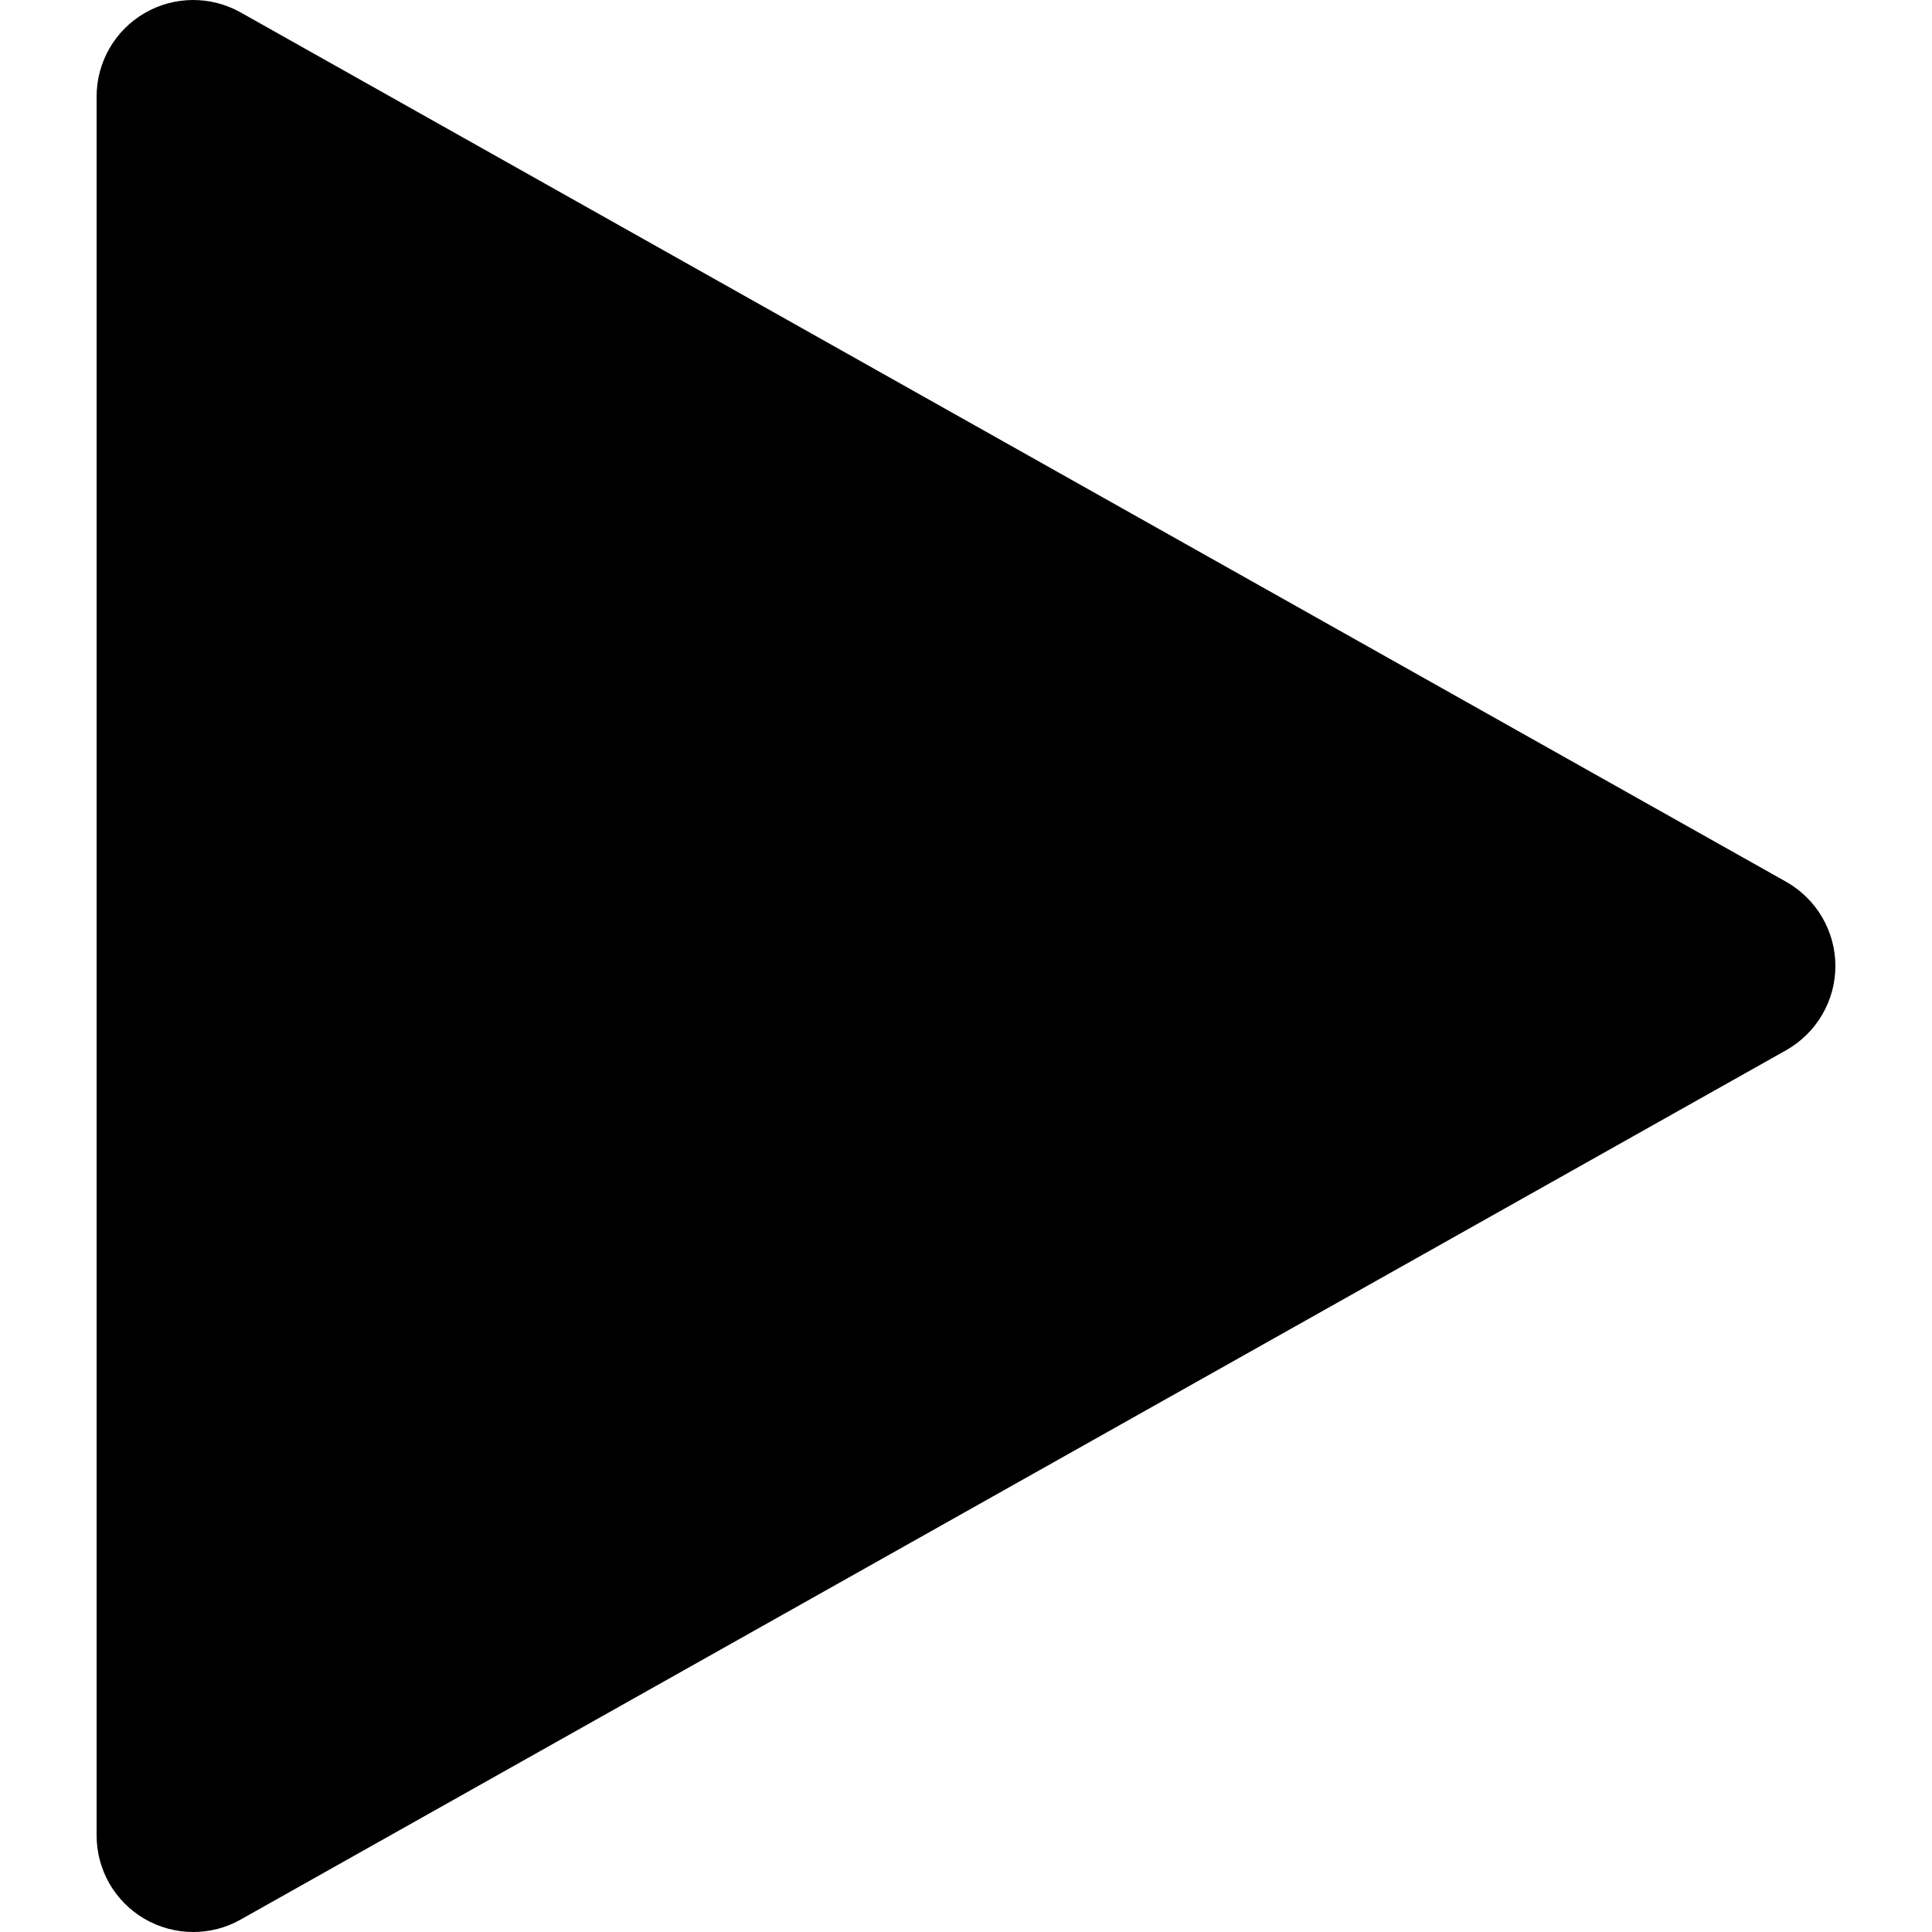
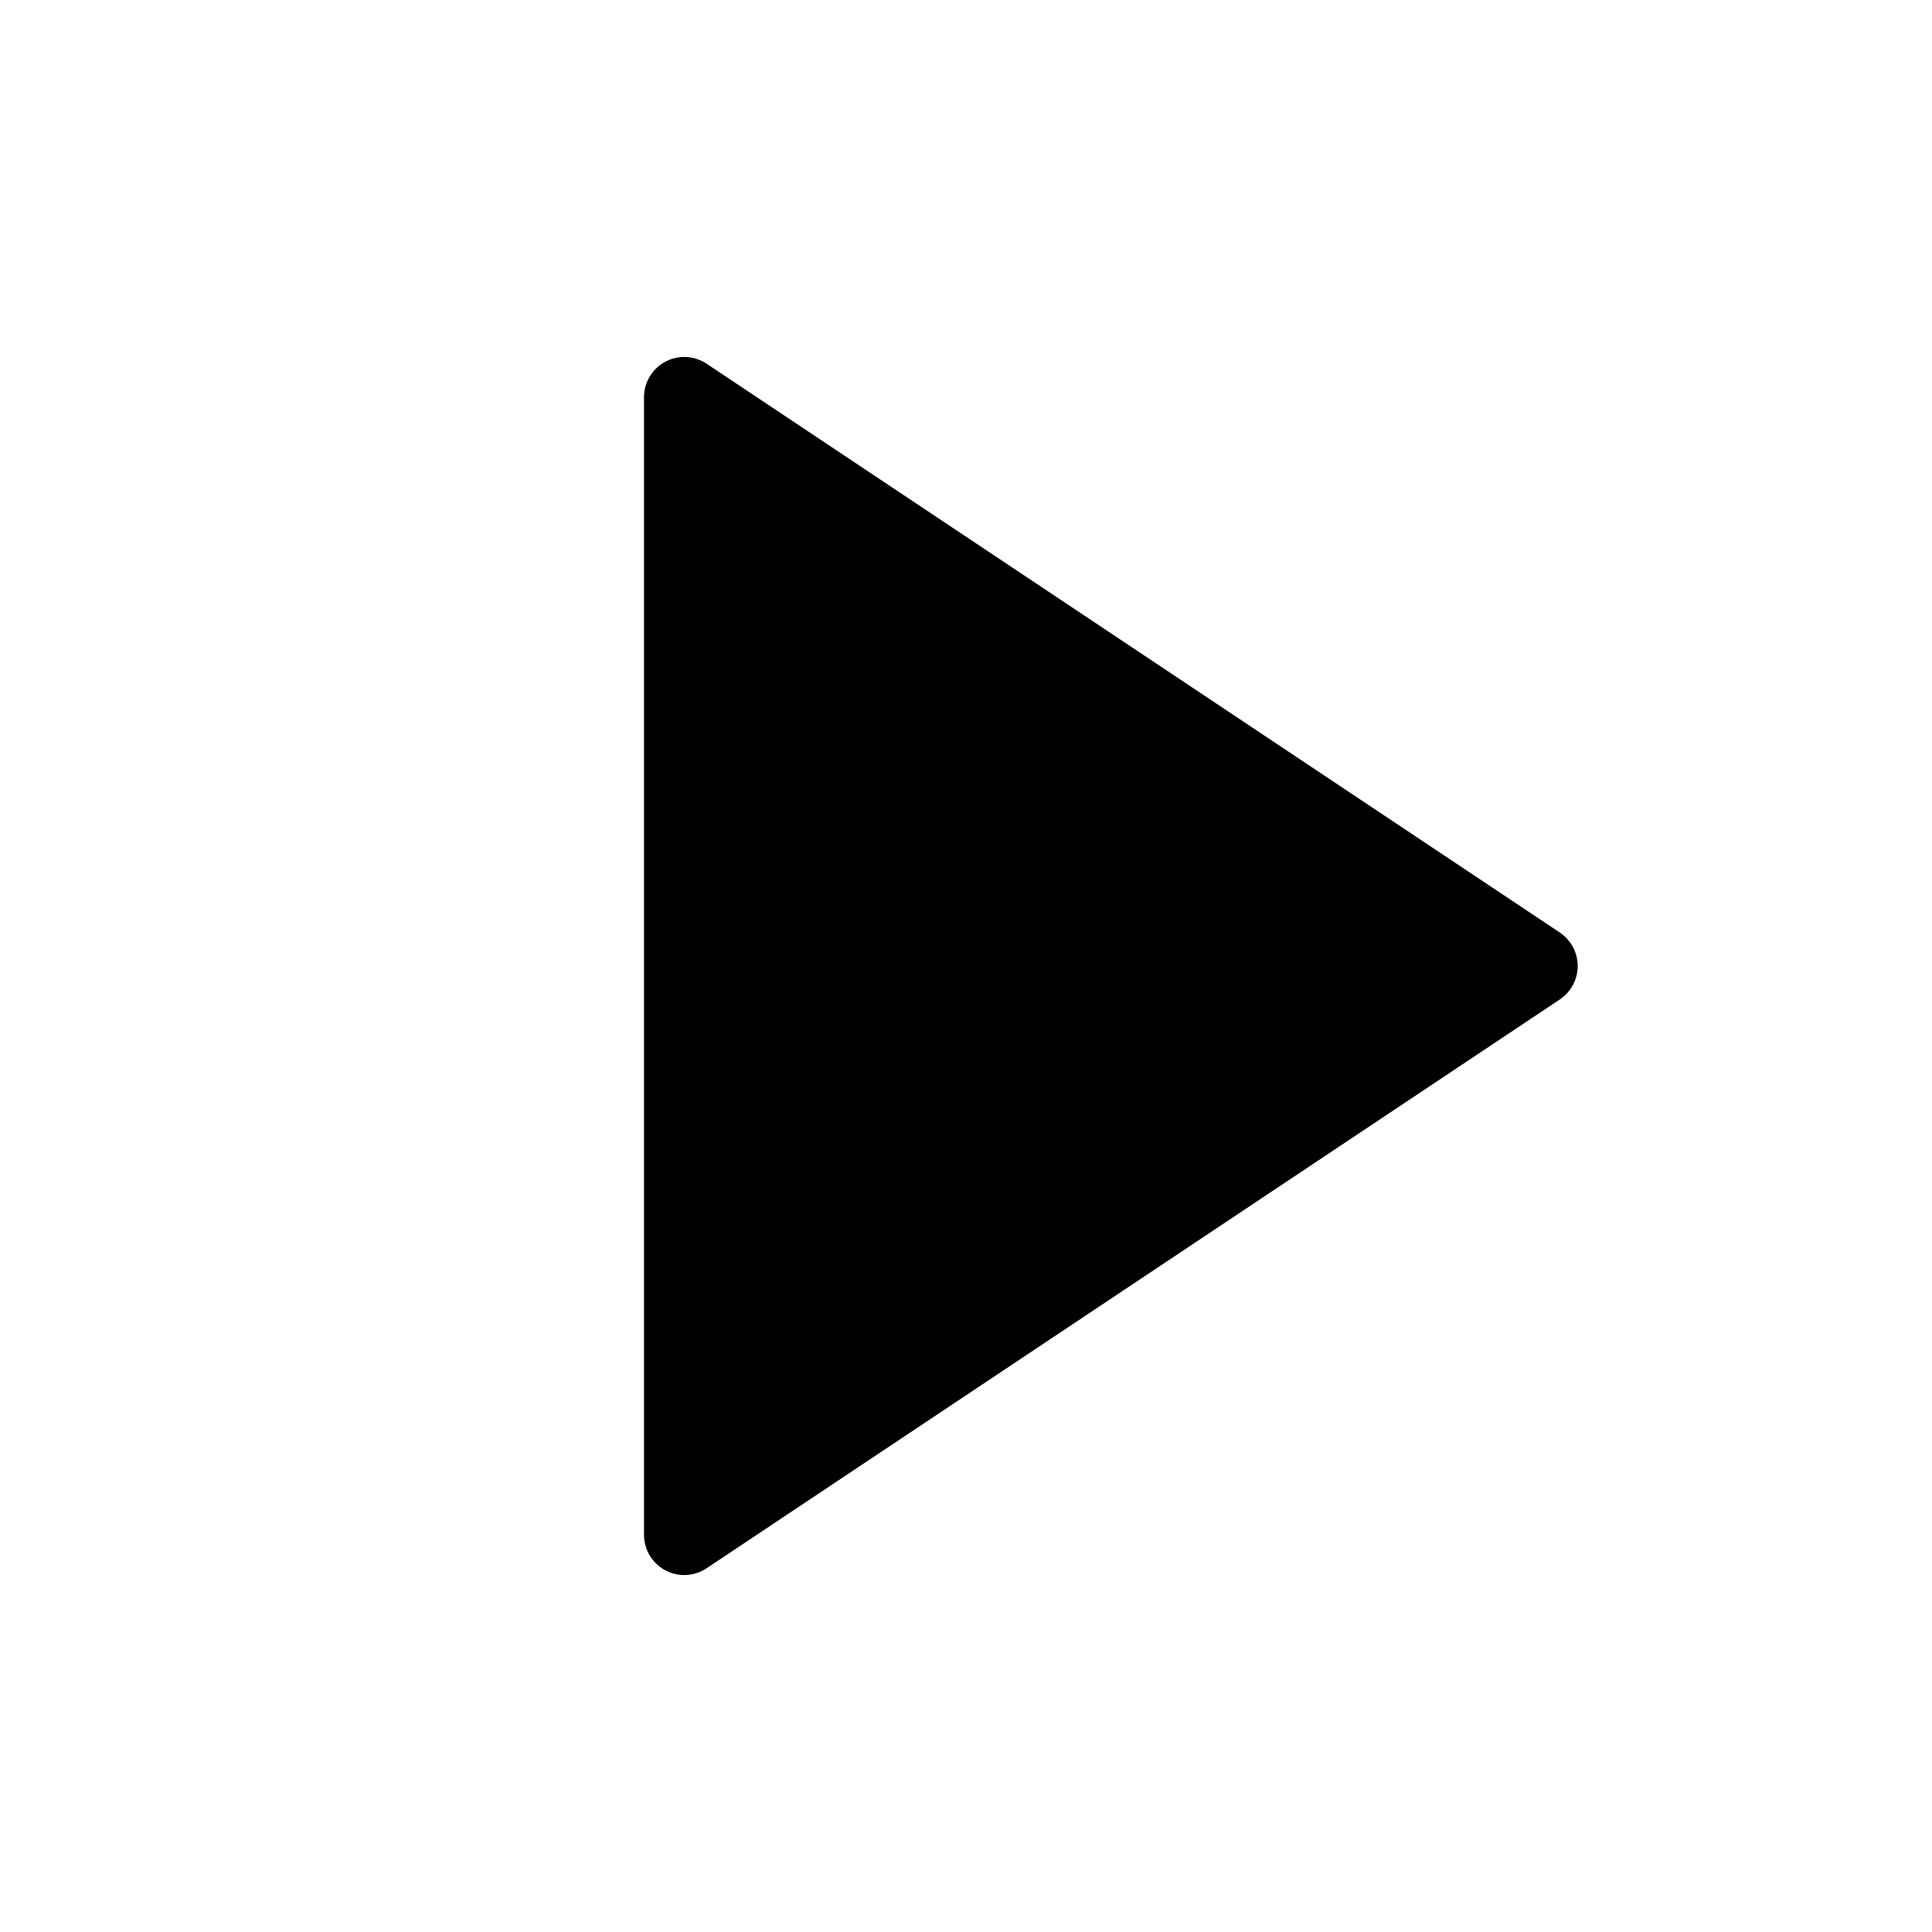
- <svg xmlns="http://www.w3.org/2000/svg" version="1.1" id="Capa_1" x="0px" y="0px" viewBox="0 0 320.001 320.001" style="enable-background:new 0 0 320.001 320.001;" xml:space="preserve">
-   <path d="M295.84,146.049l-256-144c-4.96-2.784-11.008-2.72-15.904,0.128C19.008,5.057,16,10.305,16,16.001v288  c0,5.696,3.008,10.944,7.936,13.824c2.496,1.44,5.28,2.176,8.064,2.176c2.688,0,5.408-0.672,7.84-2.048l256-144  c5.024-2.848,8.16-8.16,8.16-13.952S300.864,148.897,295.84,146.049z" />
+ <svg xmlns="http://www.w3.org/2000/svg" viewBox="0 0 24 24">
  <g>
- </g>
-   <g>
- </g>
-   <g>
- </g>
-   <g>
- </g>
-   <g>
- </g>
-   <g>
- </g>
-   <g>
- </g>
-   <g>
- </g>
-   <g>
- </g>
-   <g>
- </g>
-   <g>
- </g>
-   <g>
- </g>
-   <g>
- </g>
-   <g>
- </g>
-   <g>
- </g>
+     <path fill="none" d="M0 0h24v24H0z" />
+     <path d="M19.376 12.416L8.777 19.482A.5.5 0 0 1 8 19.066V4.934a.5.5 0 0 1 .777-.416l10.599 7.066a.5.5 0 0 1 0 .832z" />
+   </g>
</svg>
